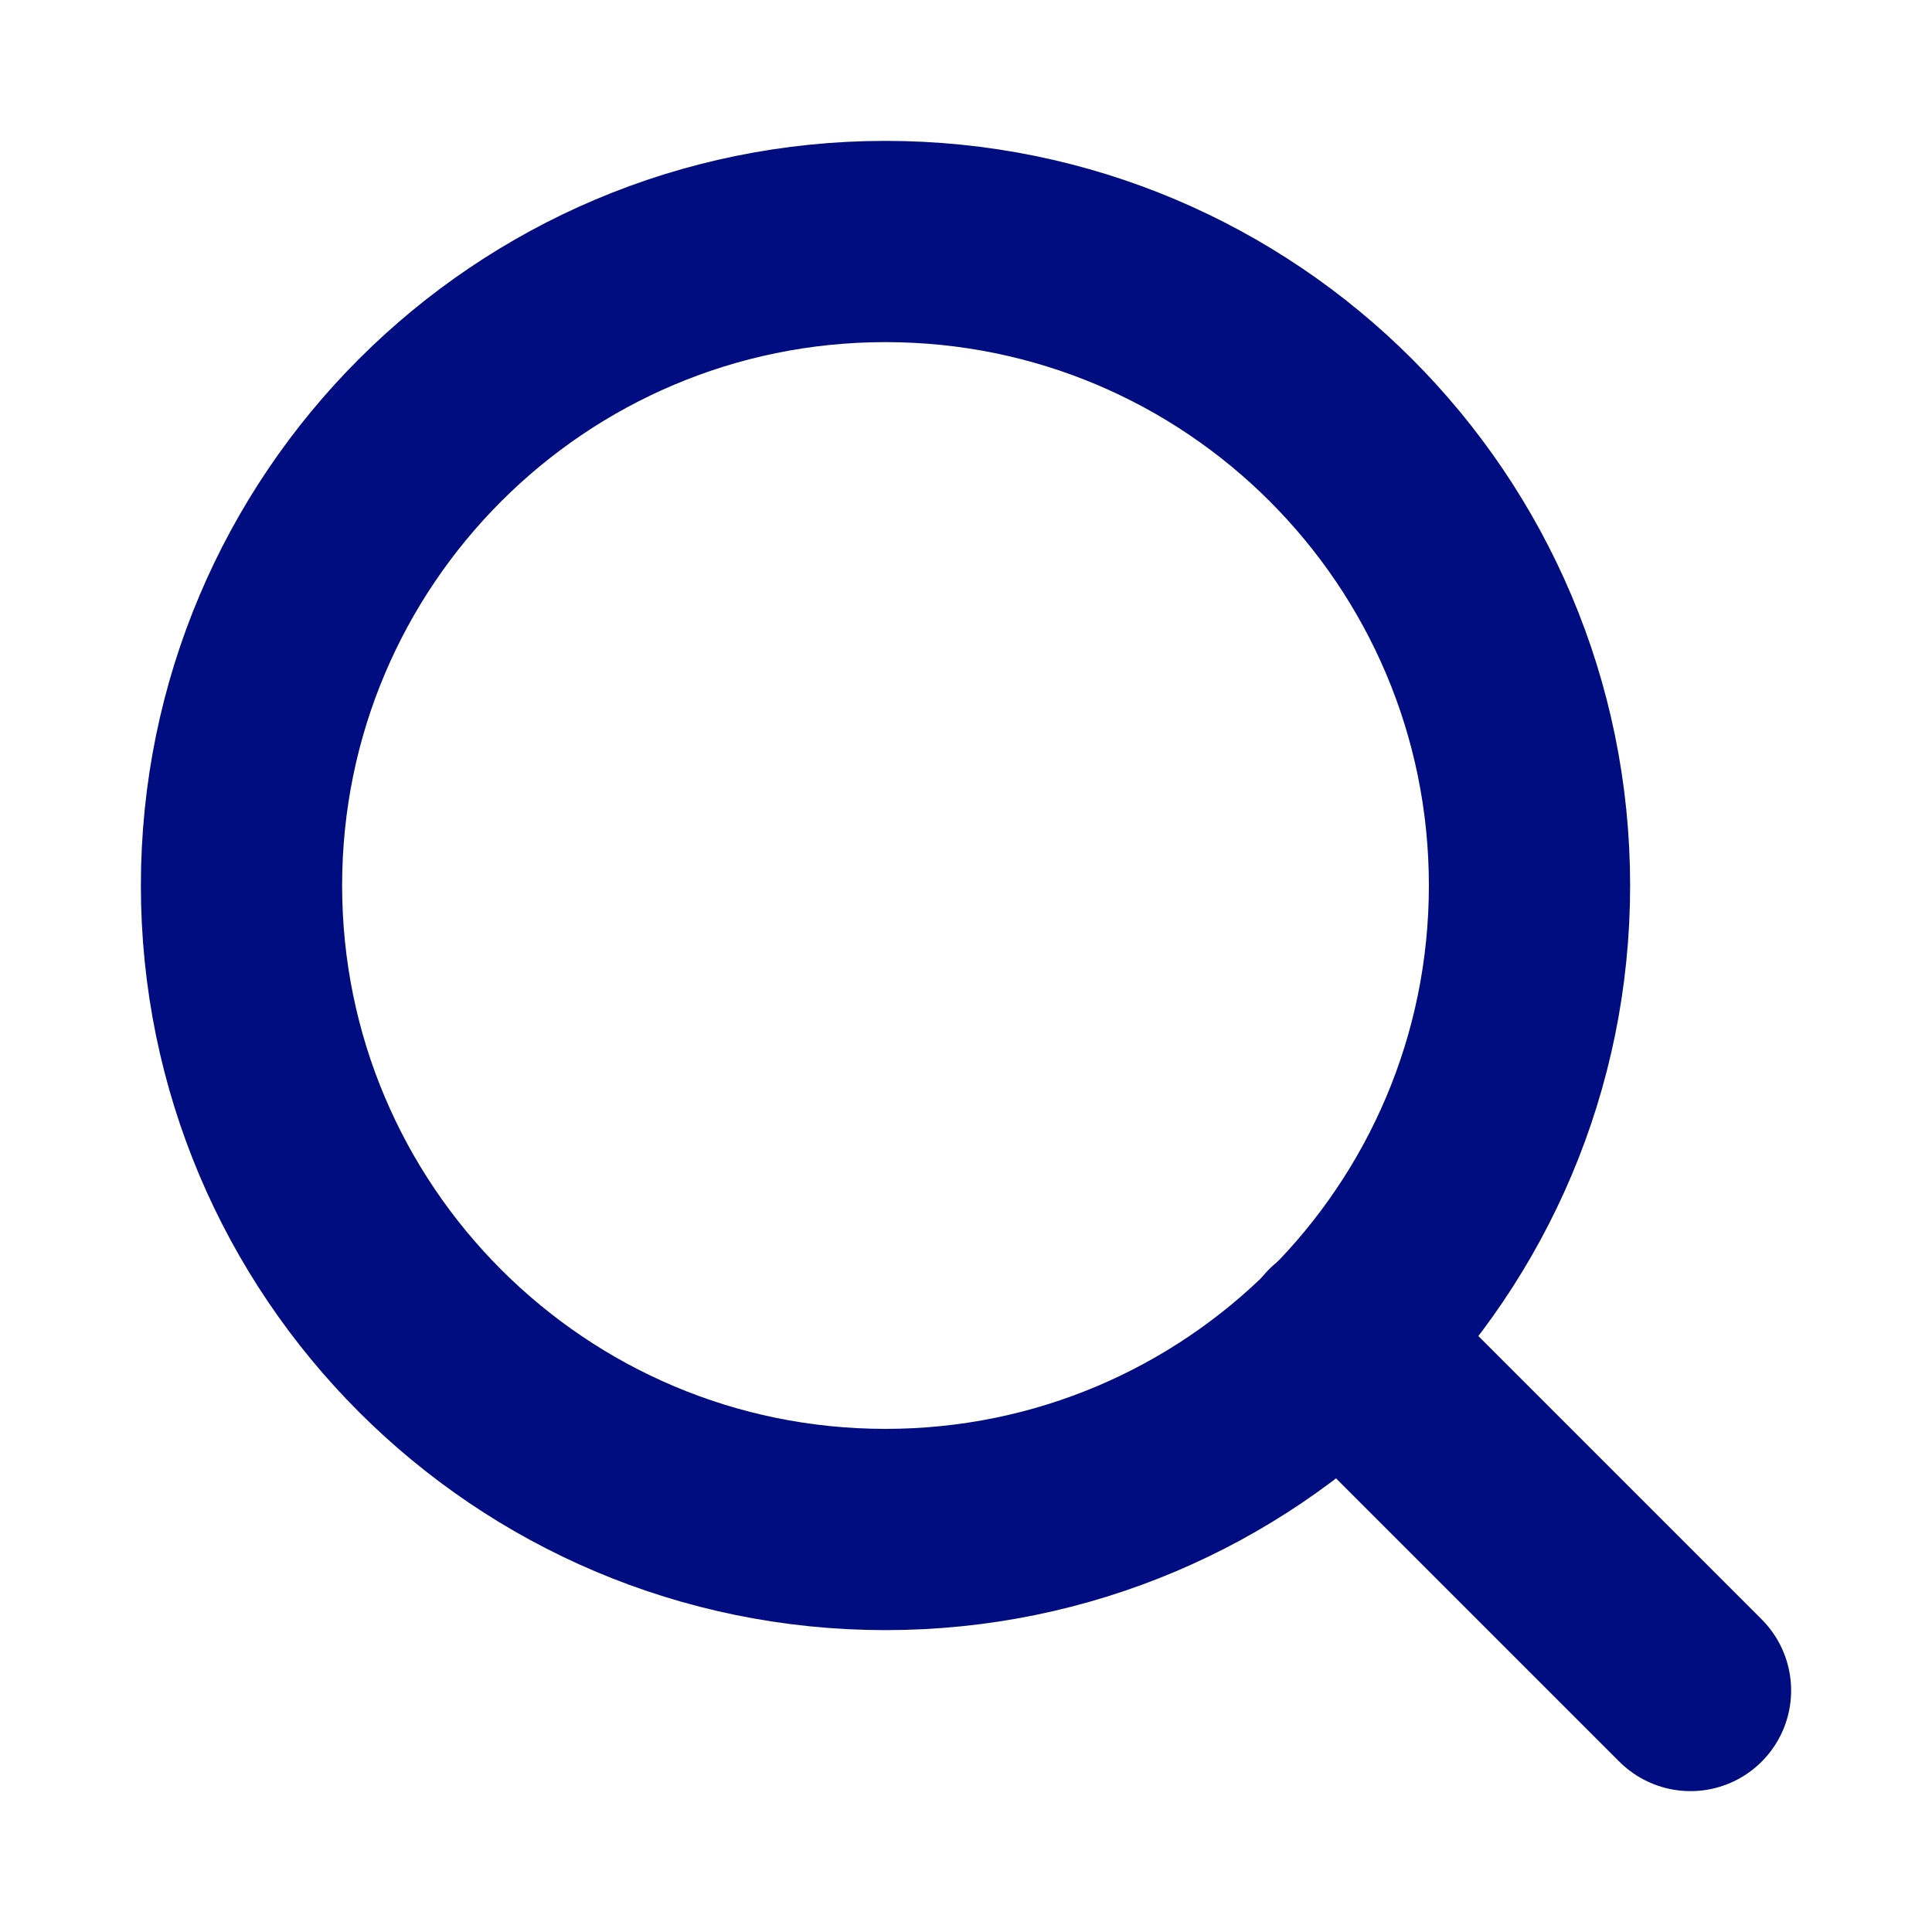
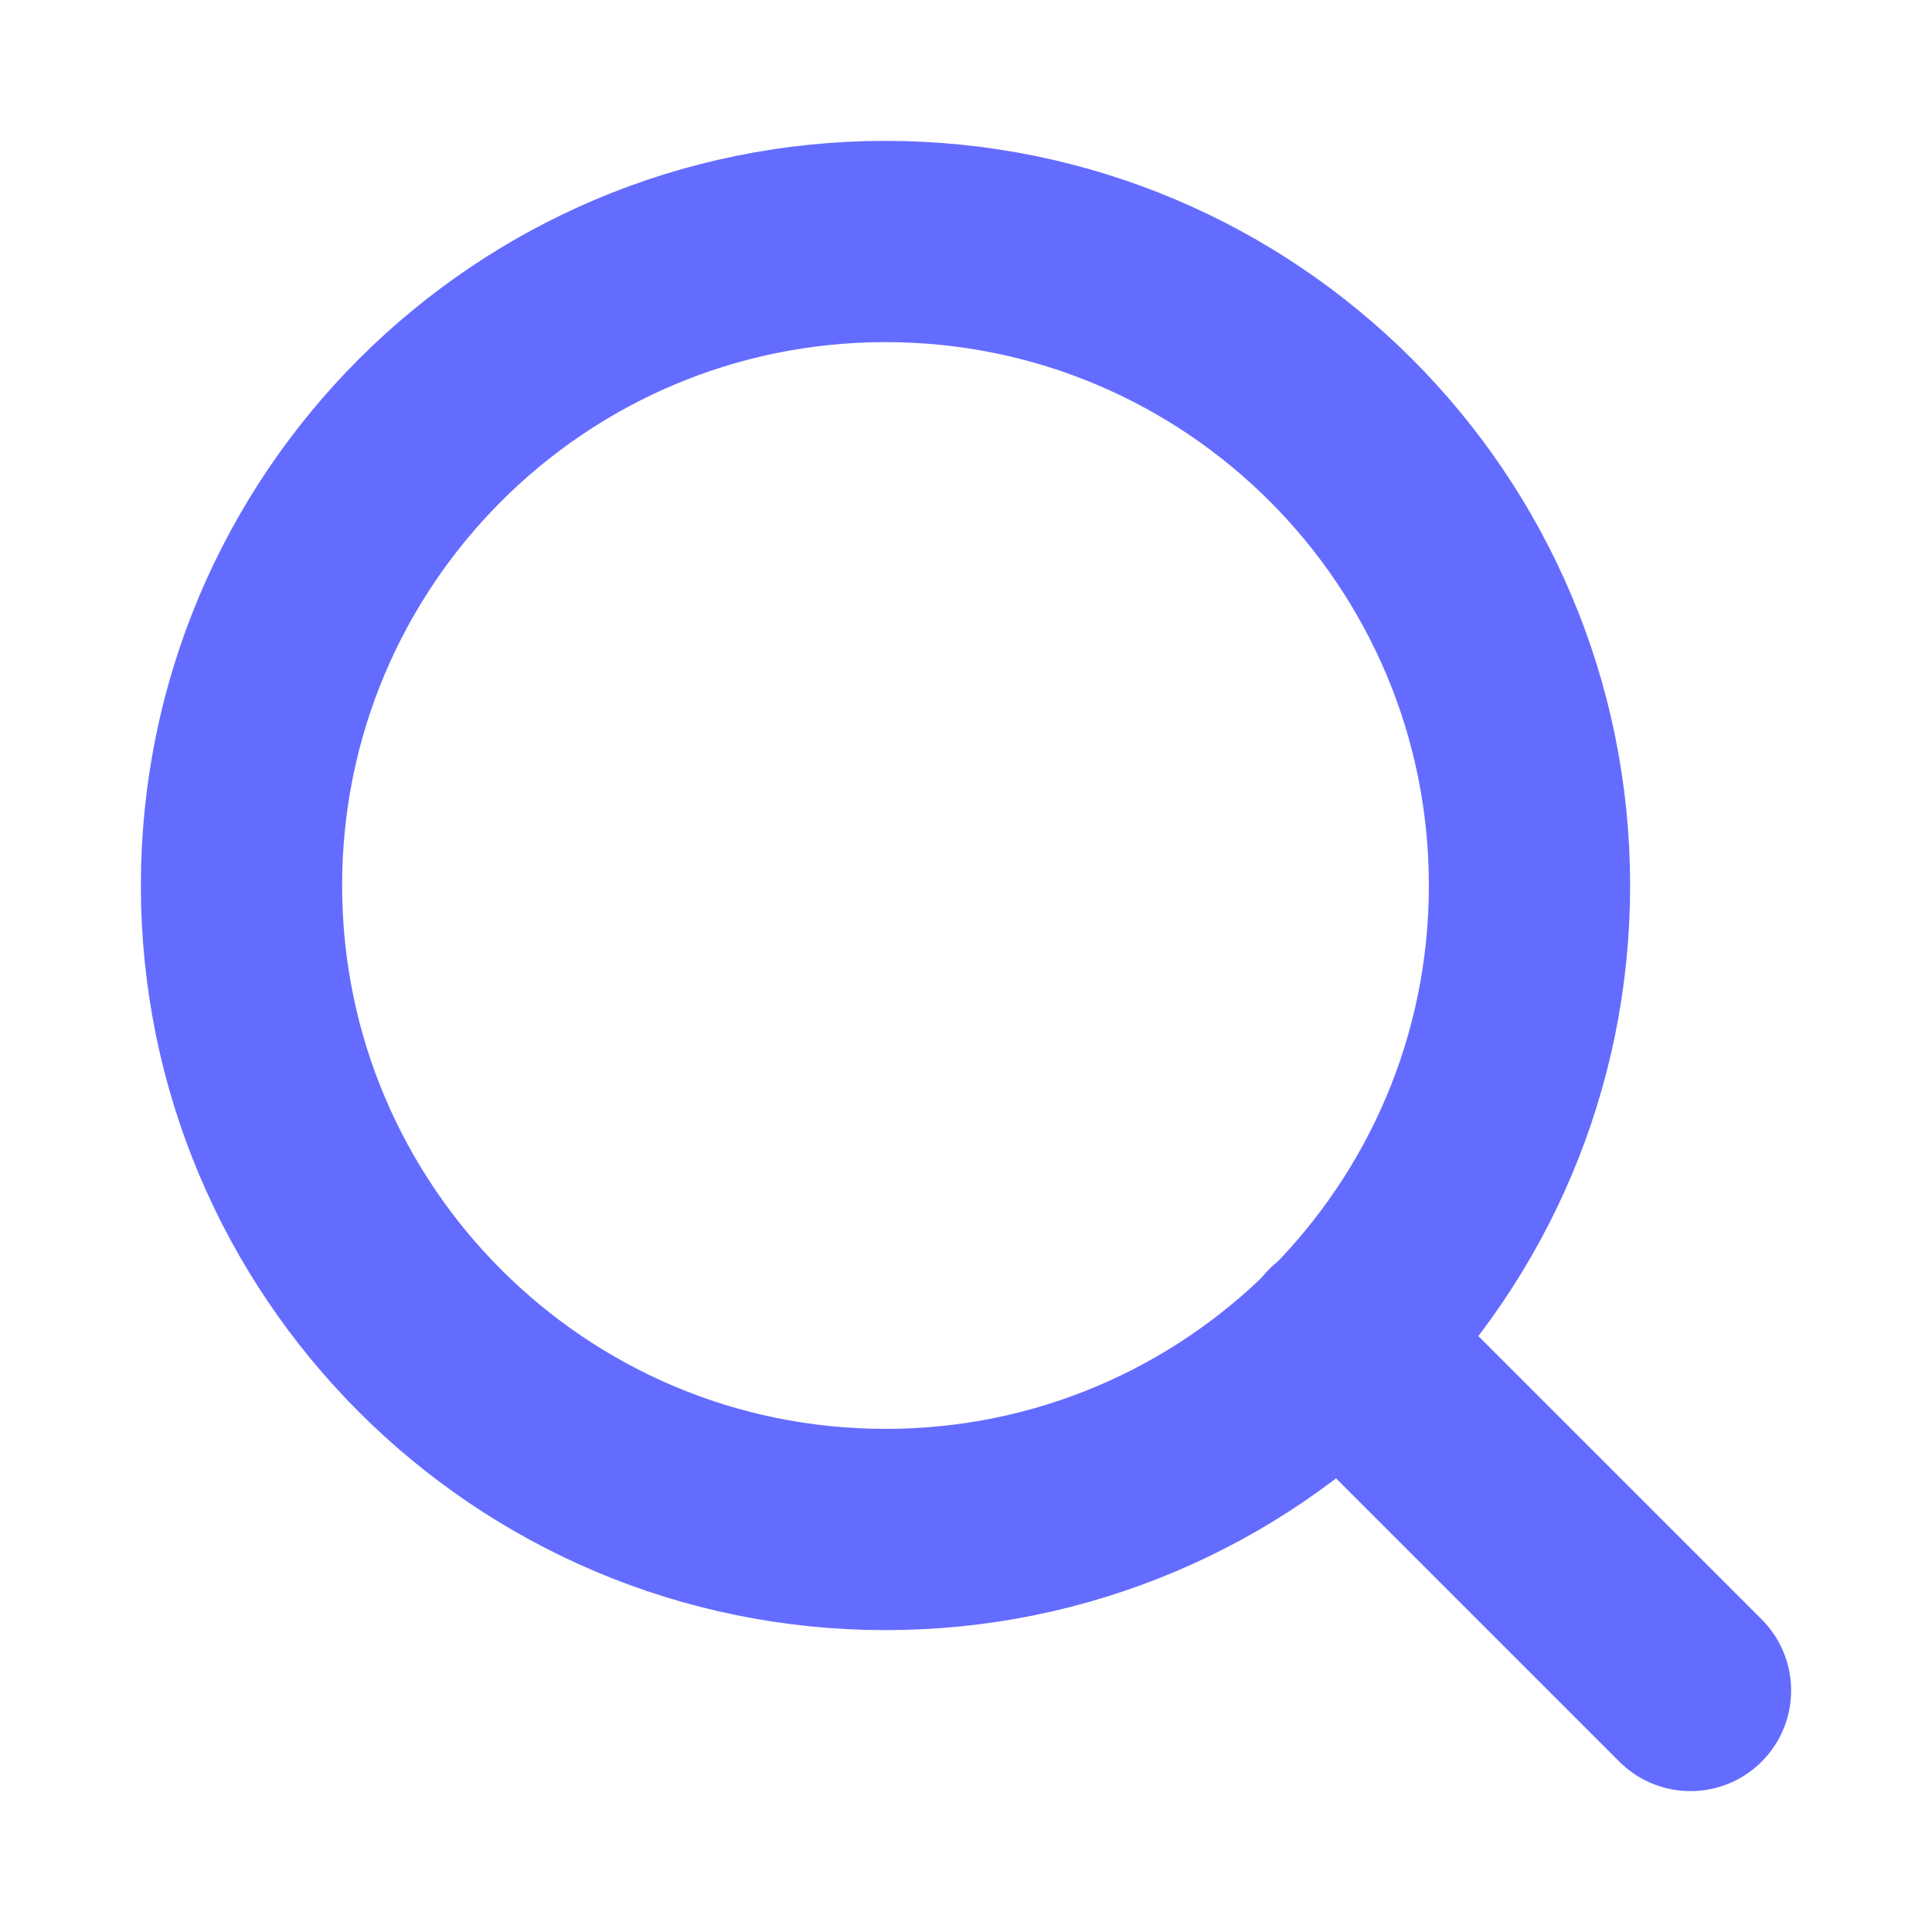
- <svg xmlns="http://www.w3.org/2000/svg" width="24" height="24" viewBox="0 0 24 24" fill="none" stroke="#000d81" stroke-width="2.5" stroke-linecap="round" stroke-linejoin="round" class="feather feather-search">
+ <svg xmlns="http://www.w3.org/2000/svg" width="24" height="24" viewBox="0 0 24 24" fill="none" stroke="#646cff" stroke-width="2.5" stroke-linecap="round" stroke-linejoin="round" class="feather feather-search">
  <circle cx="11" cy="11" r="8" />
  <line x1="21" y1="21" x2="16.65" y2="16.65" />
</svg>
